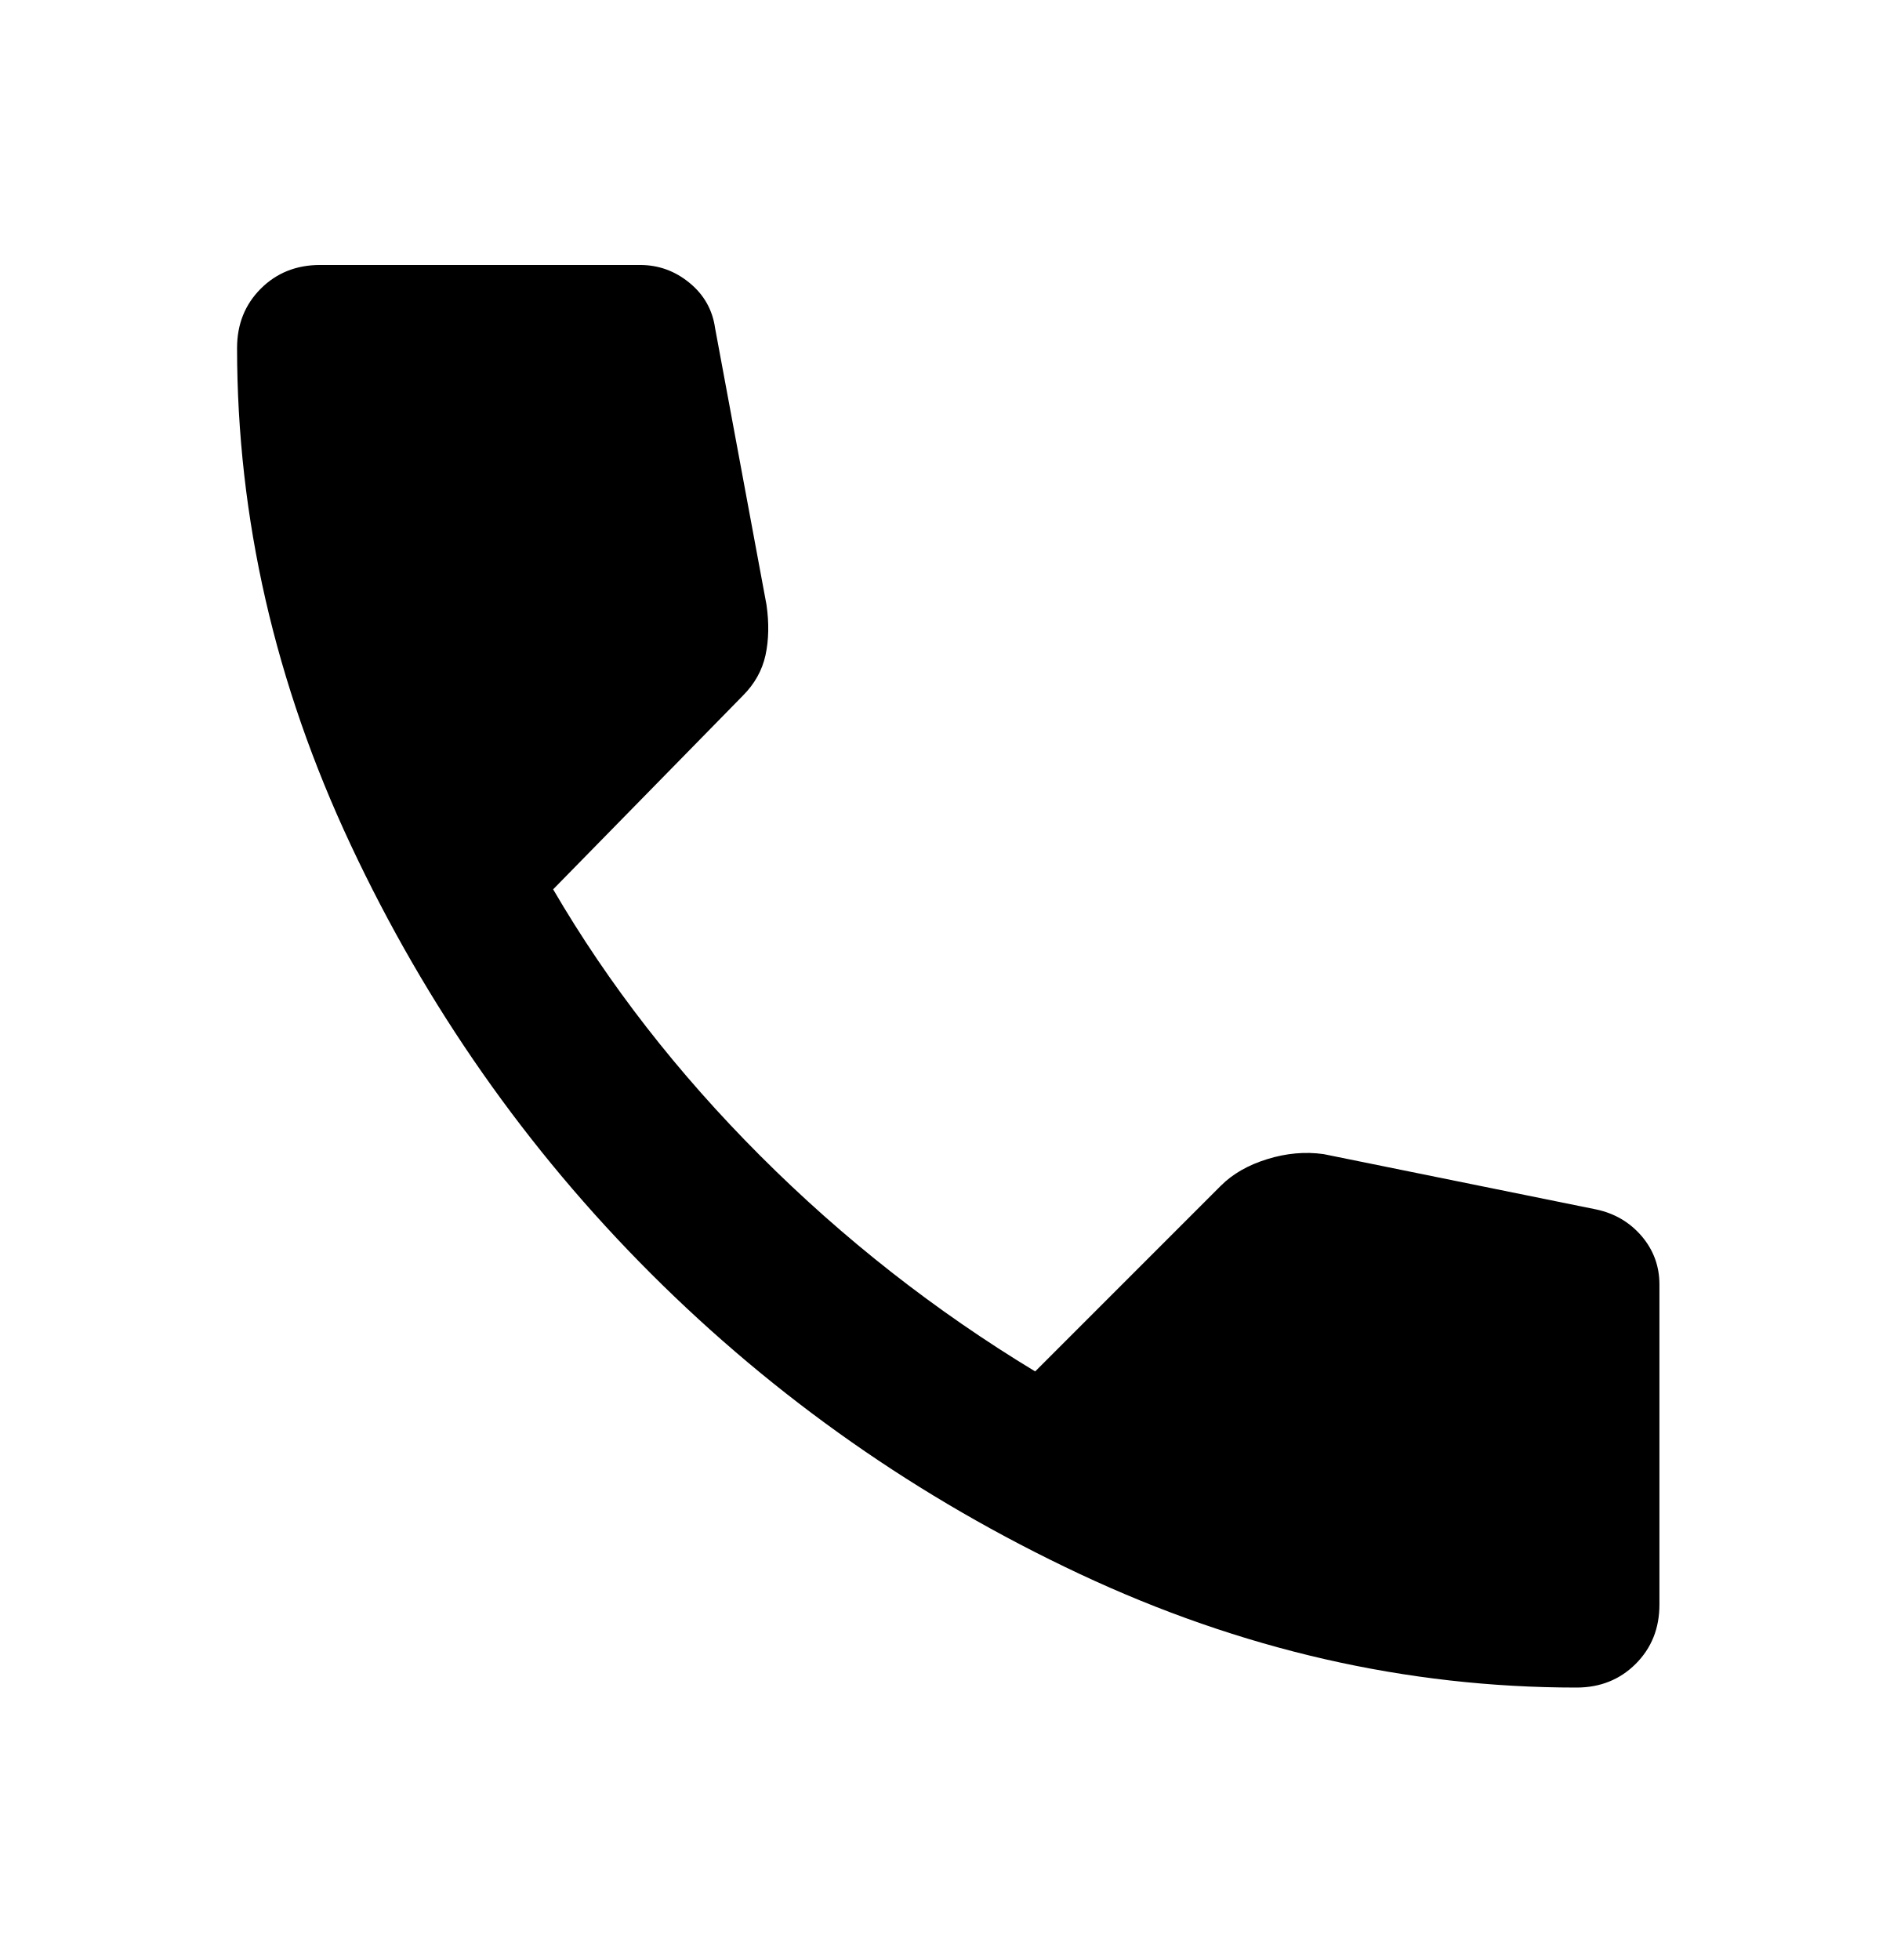
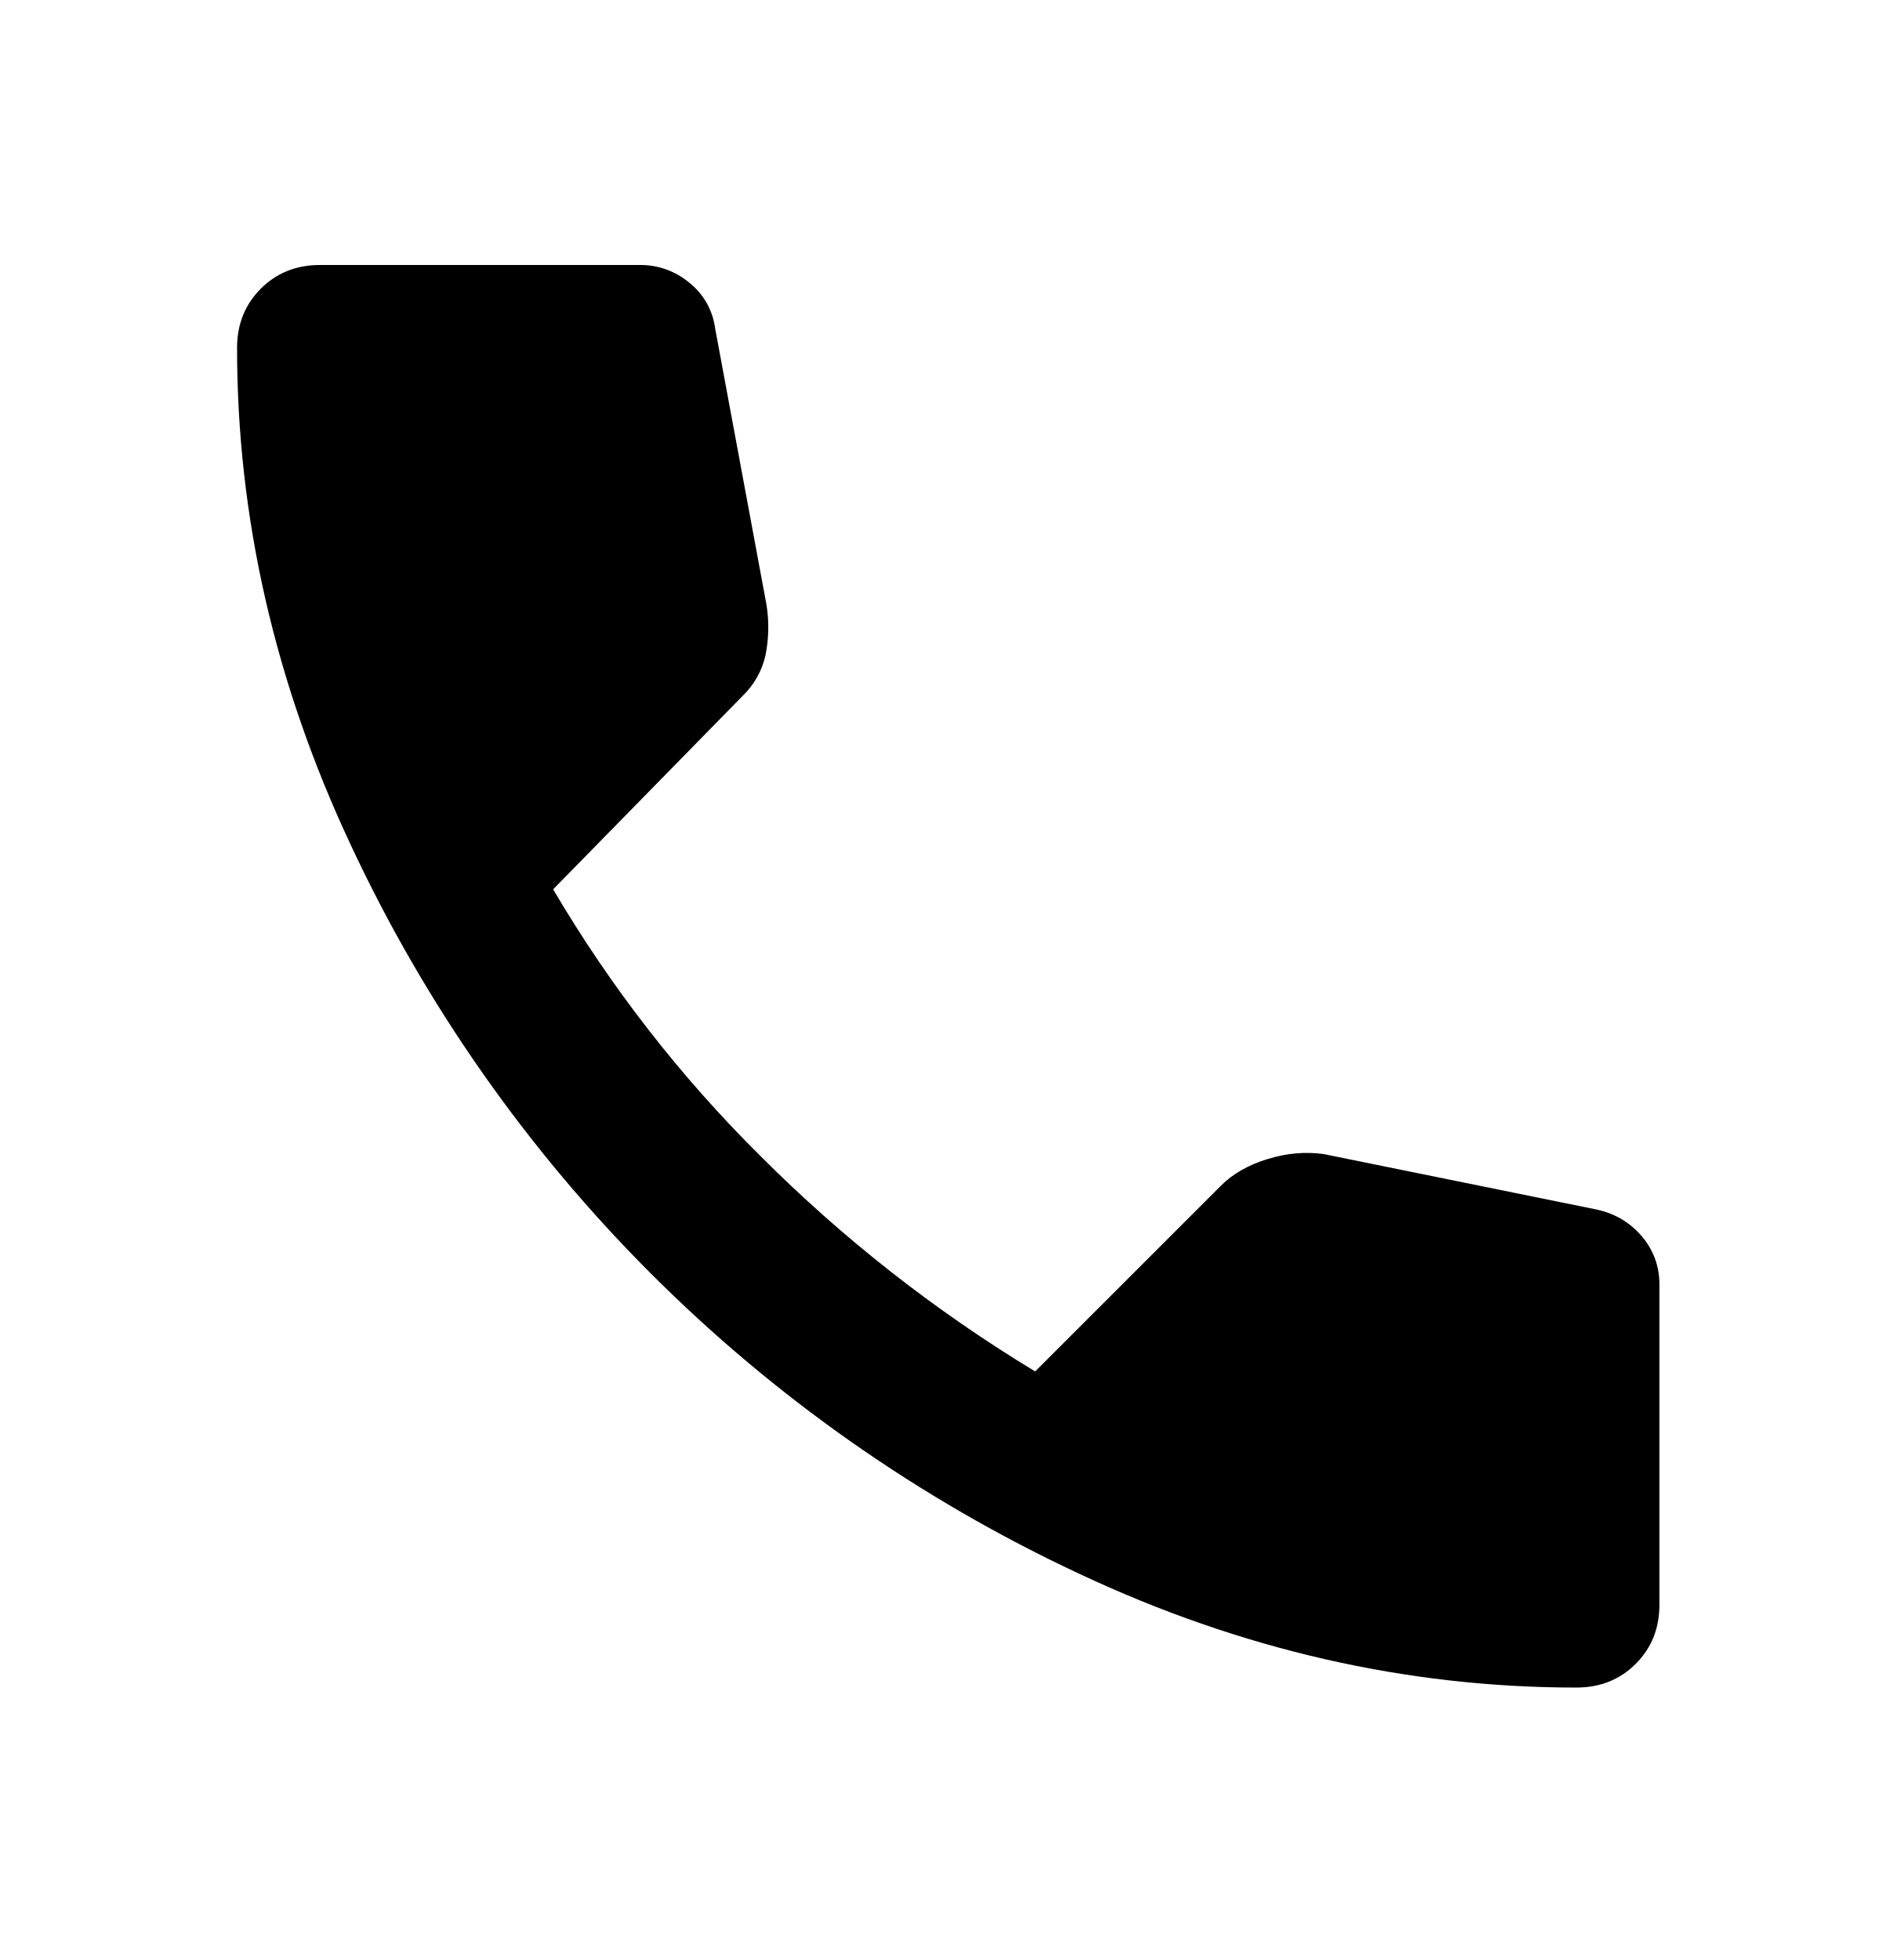
- <svg xmlns="http://www.w3.org/2000/svg" width="30" height="31" viewBox="0 0 30 31" fill="none">
-   <g id="material-symbols:call">
-     <path id="Vector" d="M24.938 26.691C22.25 26.691 19.63 26.092 17.079 24.894C14.527 23.696 12.267 22.112 10.297 20.144C8.328 18.176 6.745 15.915 5.548 13.363C4.35 10.81 3.751 8.191 3.75 5.504C3.75 5.129 3.875 4.816 4.125 4.566C4.375 4.316 4.688 4.191 5.062 4.191H10.125C10.417 4.191 10.677 4.285 10.906 4.473C11.135 4.66 11.271 4.9 11.312 5.191L12.125 9.566C12.167 9.858 12.161 10.124 12.109 10.364C12.056 10.604 11.937 10.817 11.75 11.004L8.75 14.066C9.625 15.566 10.719 16.973 12.031 18.285C13.344 19.598 14.792 20.733 16.375 21.691L19.312 18.754C19.5 18.566 19.745 18.426 20.047 18.333C20.35 18.239 20.647 18.213 20.938 18.254L25.25 19.129C25.542 19.191 25.781 19.332 25.969 19.551C26.156 19.771 26.25 20.026 26.25 20.316V25.379C26.25 25.754 26.125 26.066 25.875 26.316C25.625 26.566 25.312 26.691 24.938 26.691Z" fill="black" />
-   </g>
+ <svg xmlns="http://www.w3.org/2000/svg" width="30" height="31" fill="none">
+   <path d="M24.938 26.691c-2.688 0-5.308-.599-7.86-1.797a23.862 23.862 0 0 1-11.53-11.531C4.35 10.81 3.75 8.19 3.75 5.503c0-.374.125-.687.375-.937s.563-.375.938-.375h5.062a1.2 1.2 0 0 1 .781.282 1.1 1.1 0 0 1 .406.718l.813 4.375a2.24 2.24 0 0 1-.016.798 1.28 1.28 0 0 1-.359.64l-3 3.062a20.762 20.762 0 0 0 3.281 4.22 22.869 22.869 0 0 0 4.344 3.405l2.938-2.937c.187-.188.432-.328.735-.421.302-.094.599-.12.89-.08l4.312.876c.292.062.531.203.719.422.187.22.281.475.281.765v5.063c0 .375-.125.687-.375.937s-.563.375-.938.375Z" fill="#000" />
</svg>
